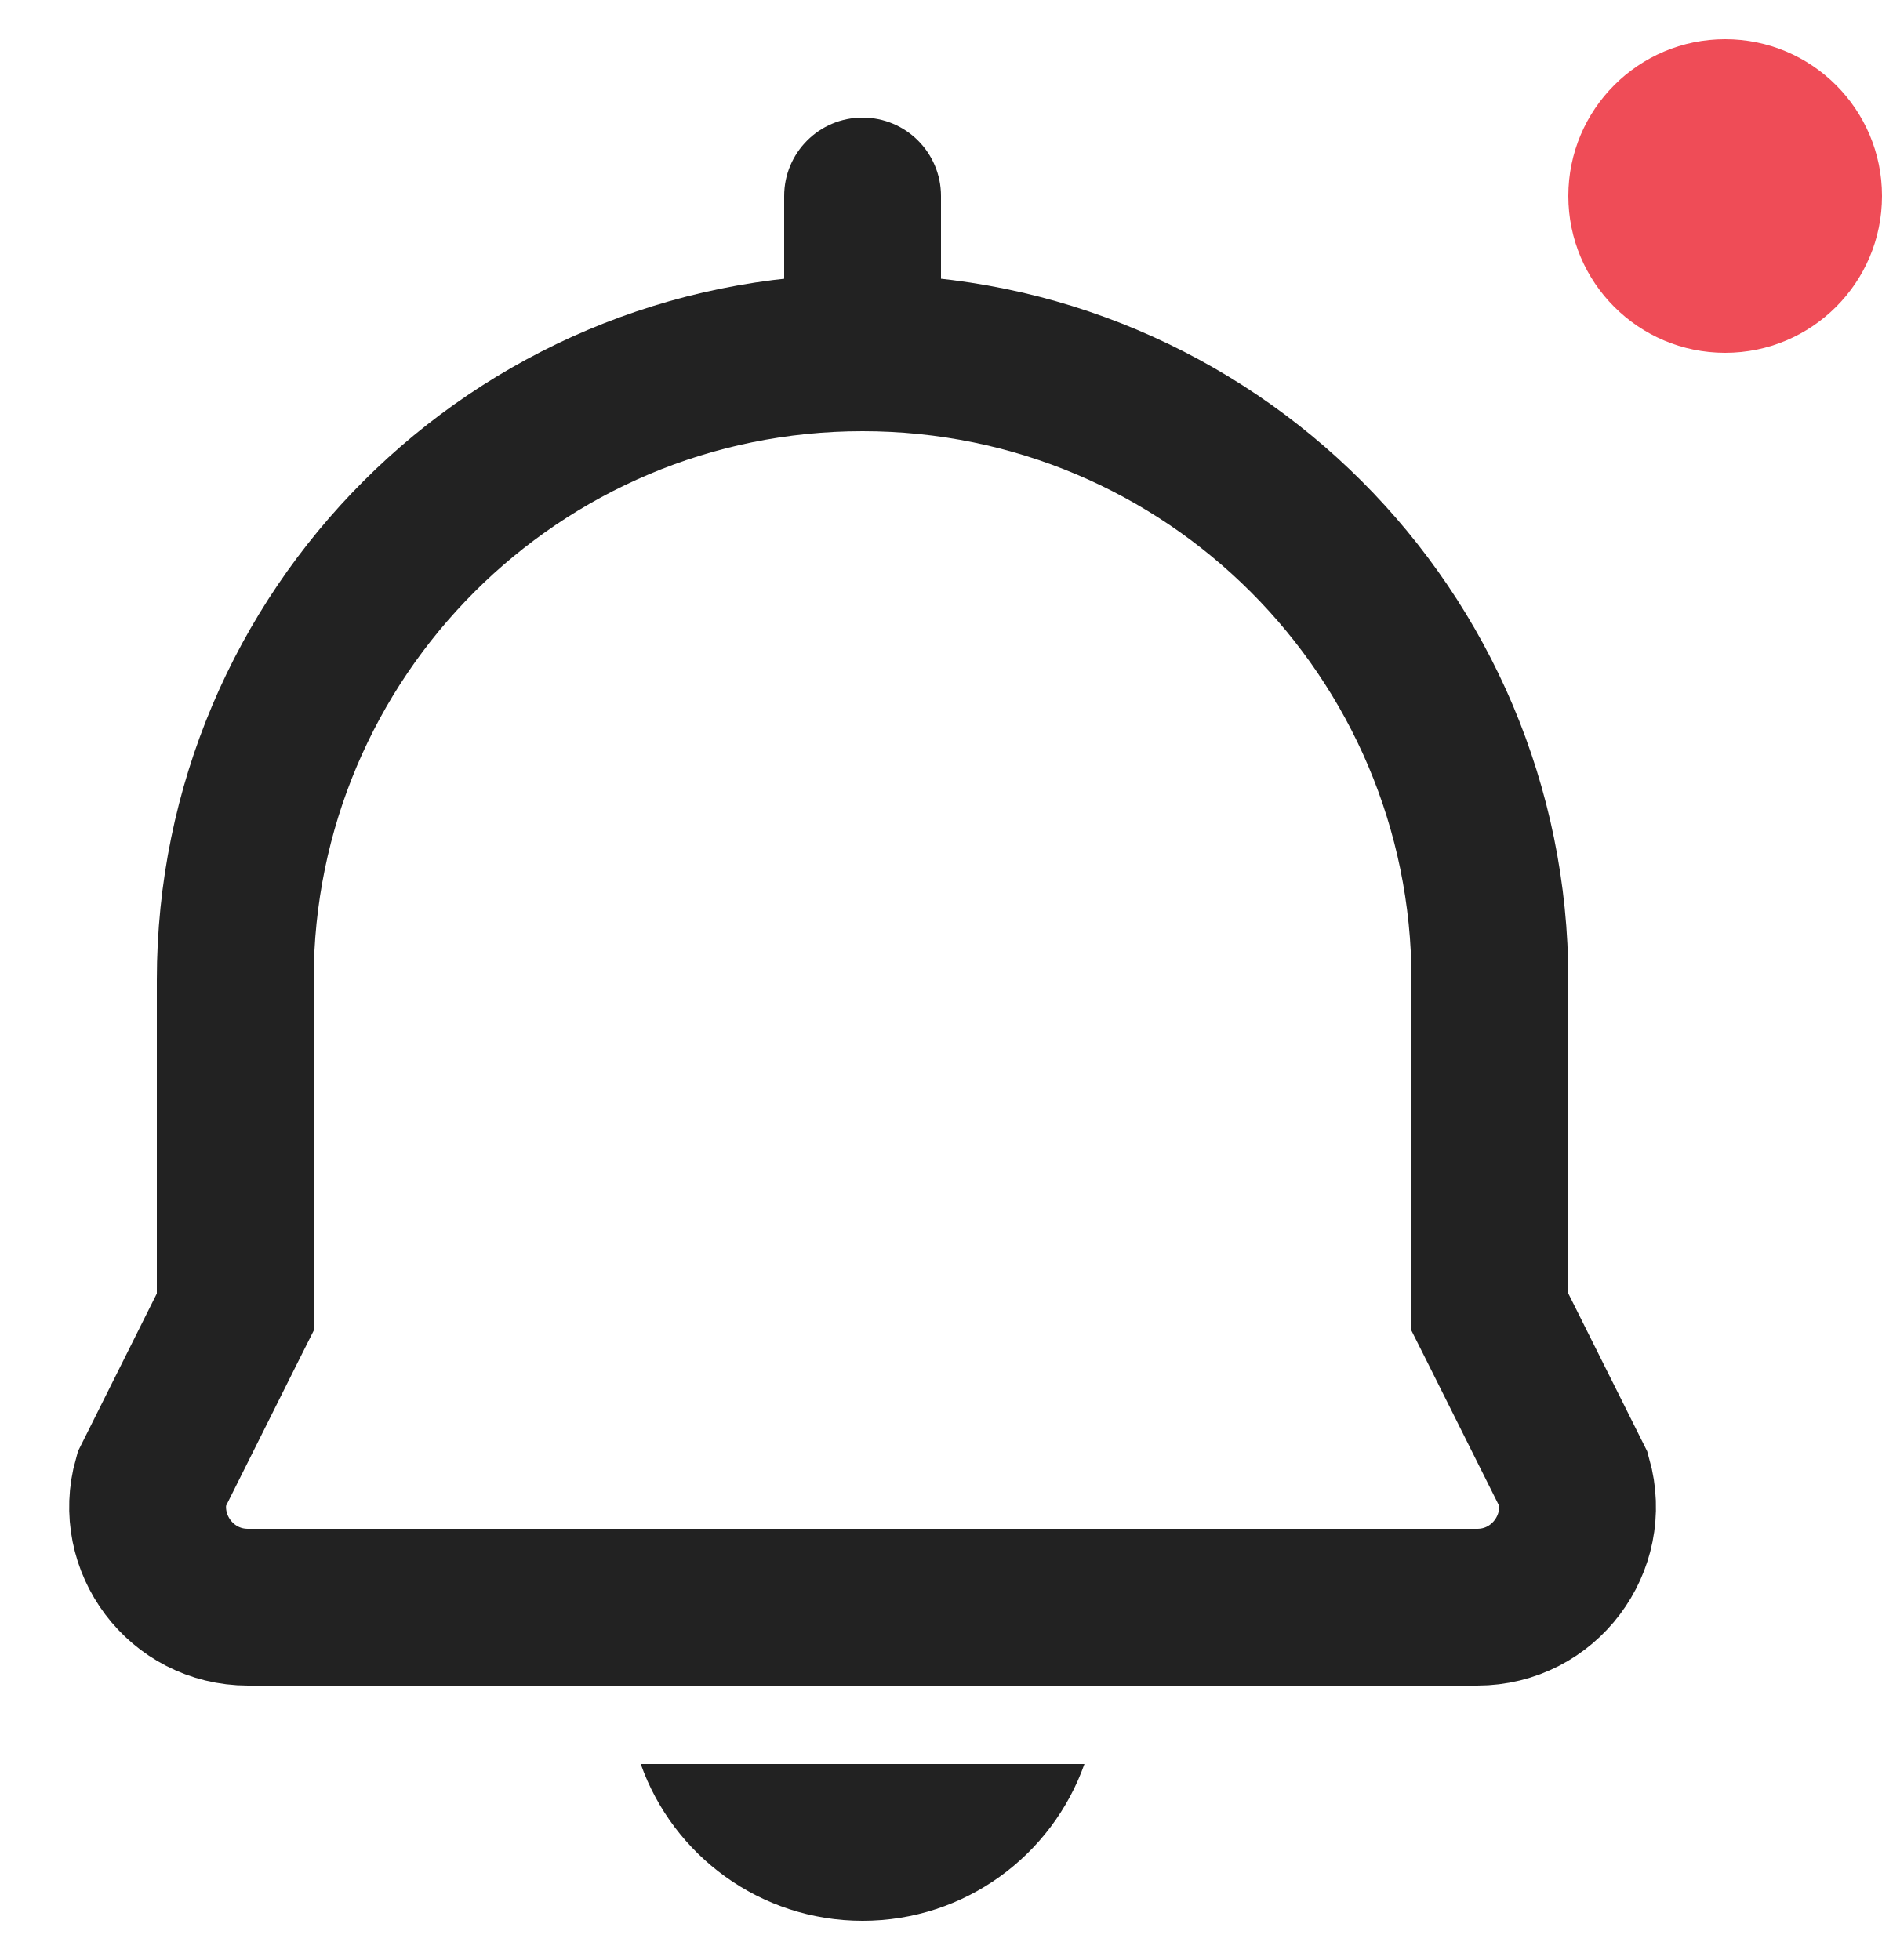
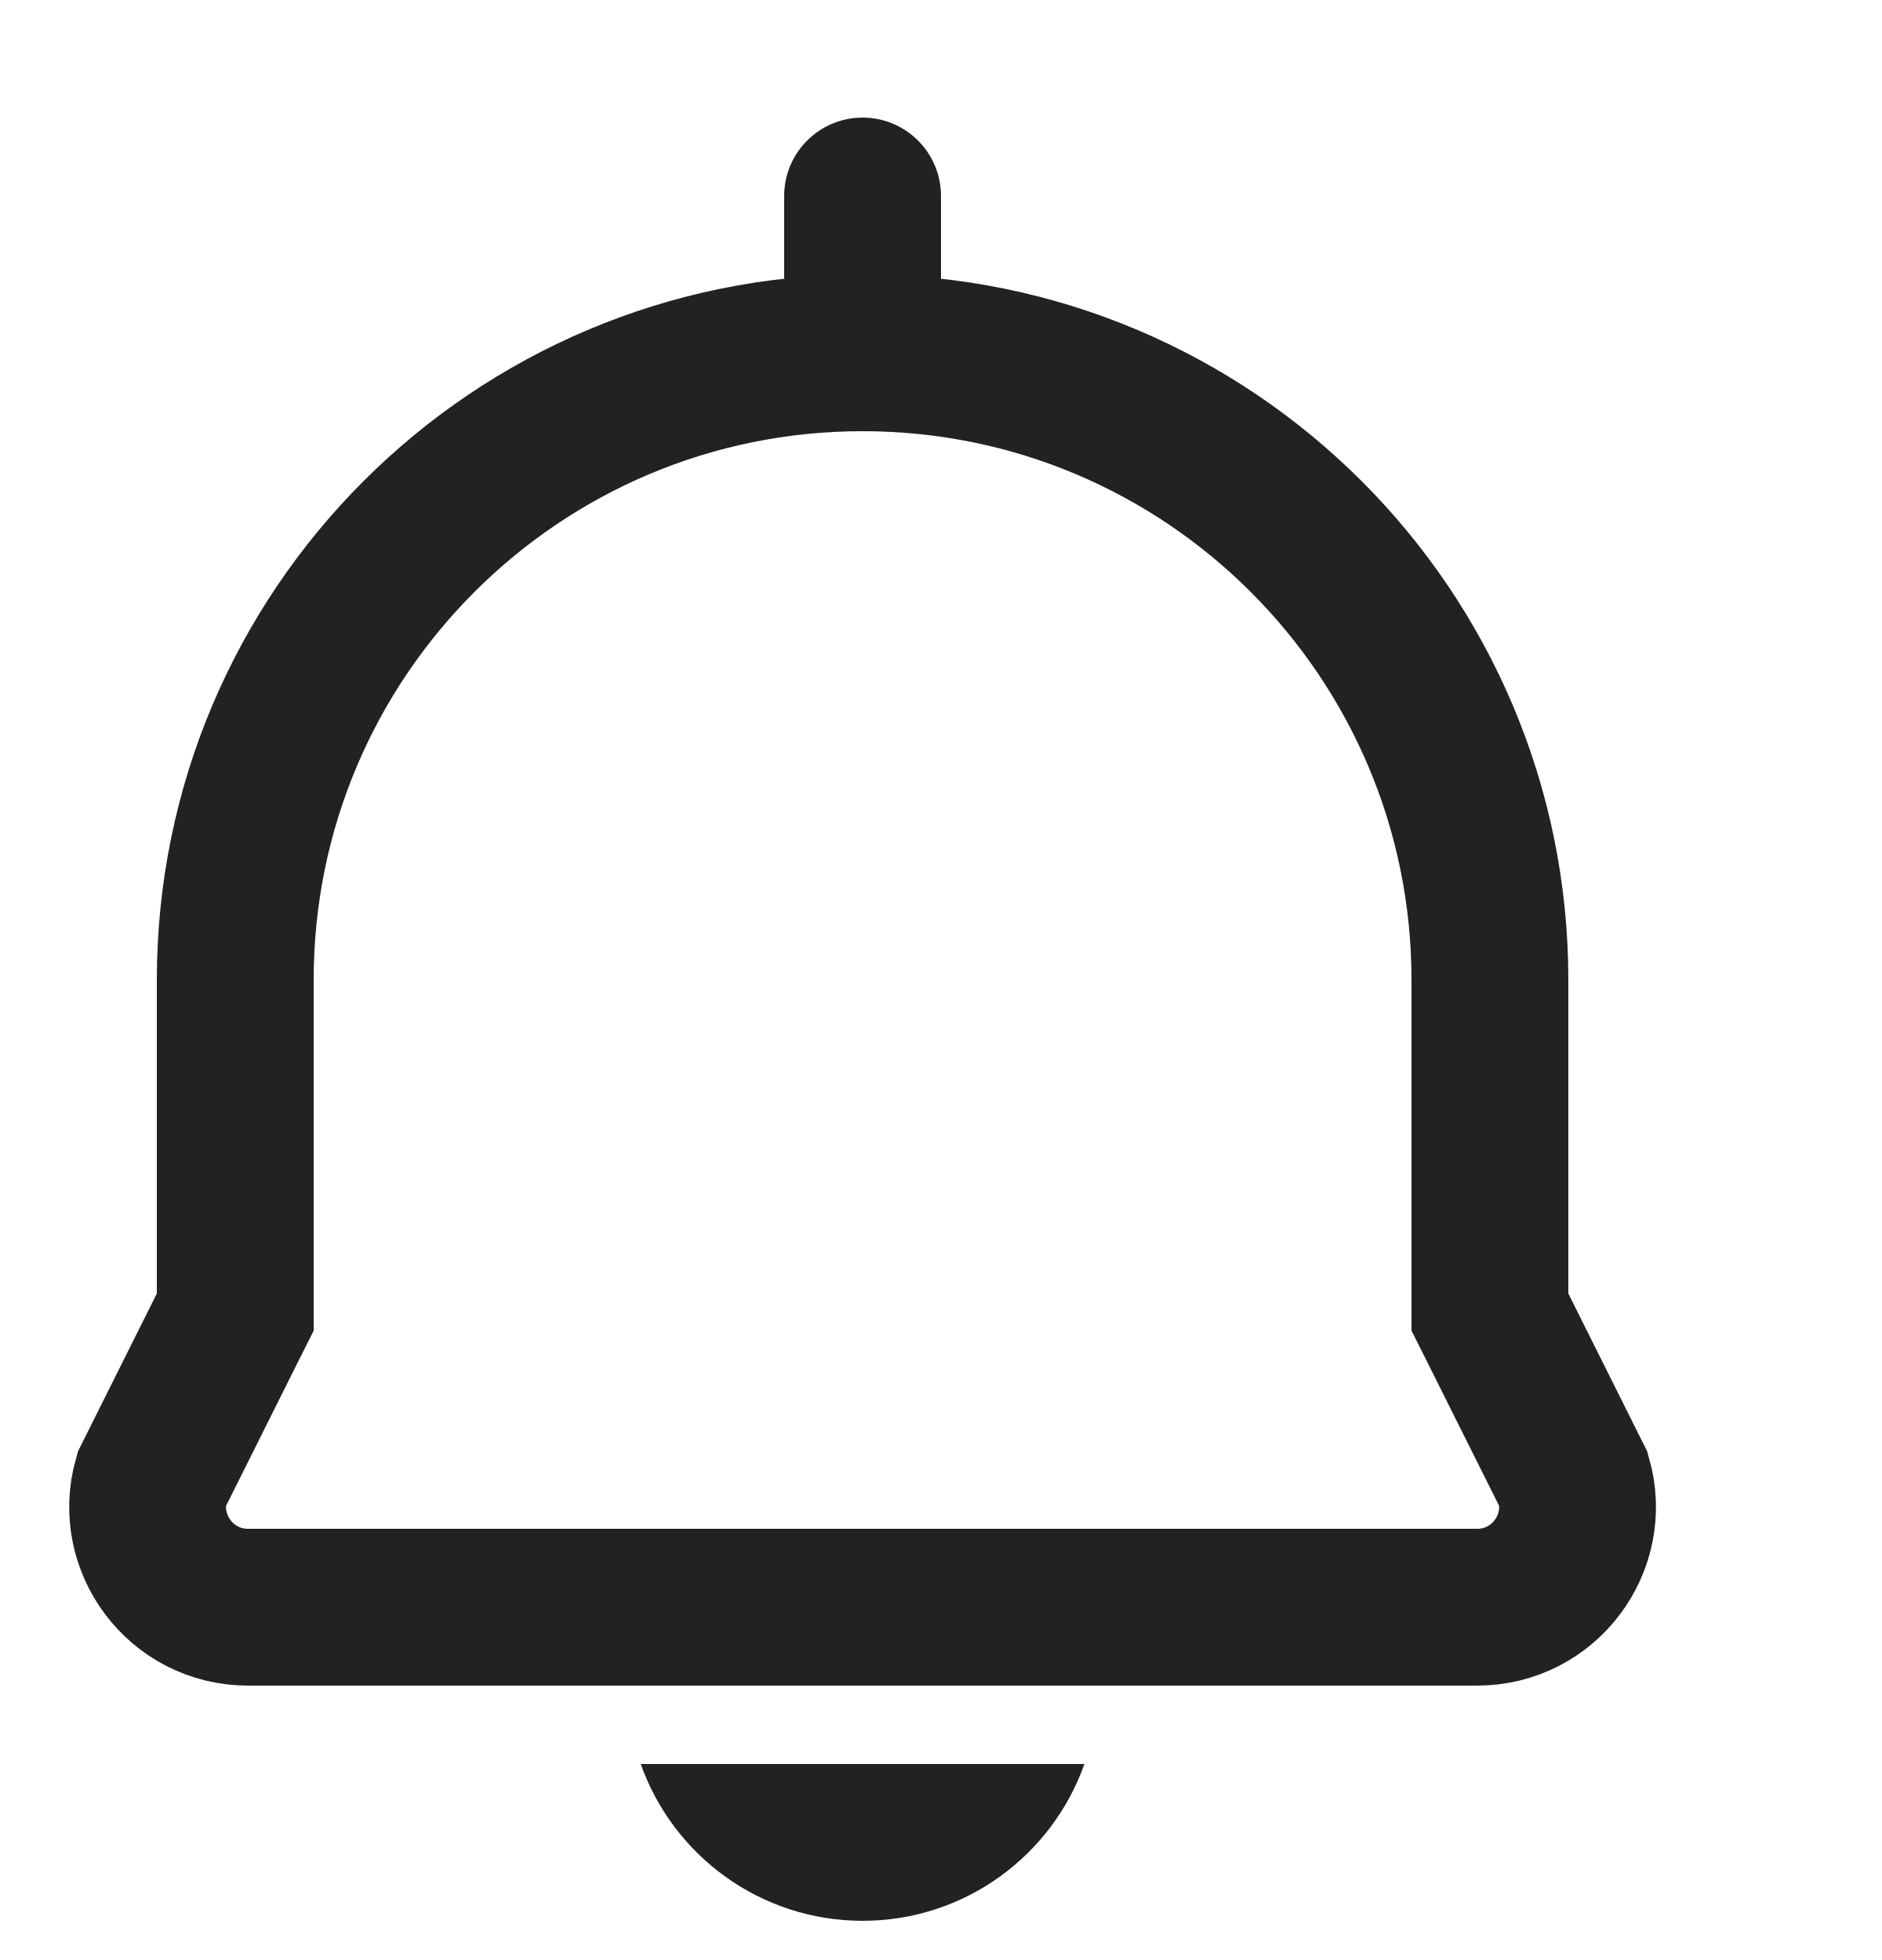
<svg xmlns="http://www.w3.org/2000/svg" width="24" height="25" viewBox="0 0 24 25" fill="none">
-   <path d="M19 16.5V16.736L19.106 16.947L20.069 18.874C20.298 19.684 19.69 20.5 18.838 20.5H3.162C2.31 20.5 1.702 19.684 1.931 18.874L2.894 16.947L3 16.736V16.5V12.499C3 8.081 6.582 4.5 11 4.5C15.418 4.5 19 8.081 19 12.499V16.5Z" stroke="#222222" stroke-width="2" />
+   <path d="M2.894 16.947L3 16.736V16.5V12.5C3 8.082 6.582 4.5 11 4.5C15.418 4.5 19 8.082 19 12.5V16.5V16.736L19.106 16.947L20.069 18.875C20.298 19.684 19.69 20.5 18.838 20.5H3.162C2.31 20.5 1.702 19.684 1.931 18.875L2.894 16.947Z" stroke="#222222" stroke-width="2" />
  <rect x="10" y="1.5" width="2" height="4" rx="1" fill="#222222" />
  <path d="M8.171 22.5C8.582 23.665 9.694 24.5 11 24.5C12.306 24.5 13.417 23.665 13.829 22.5H8.171Z" fill="#222222" />
-   <circle cx="22" cy="2.5" r="2" fill="#EF4C57" />
</svg>
